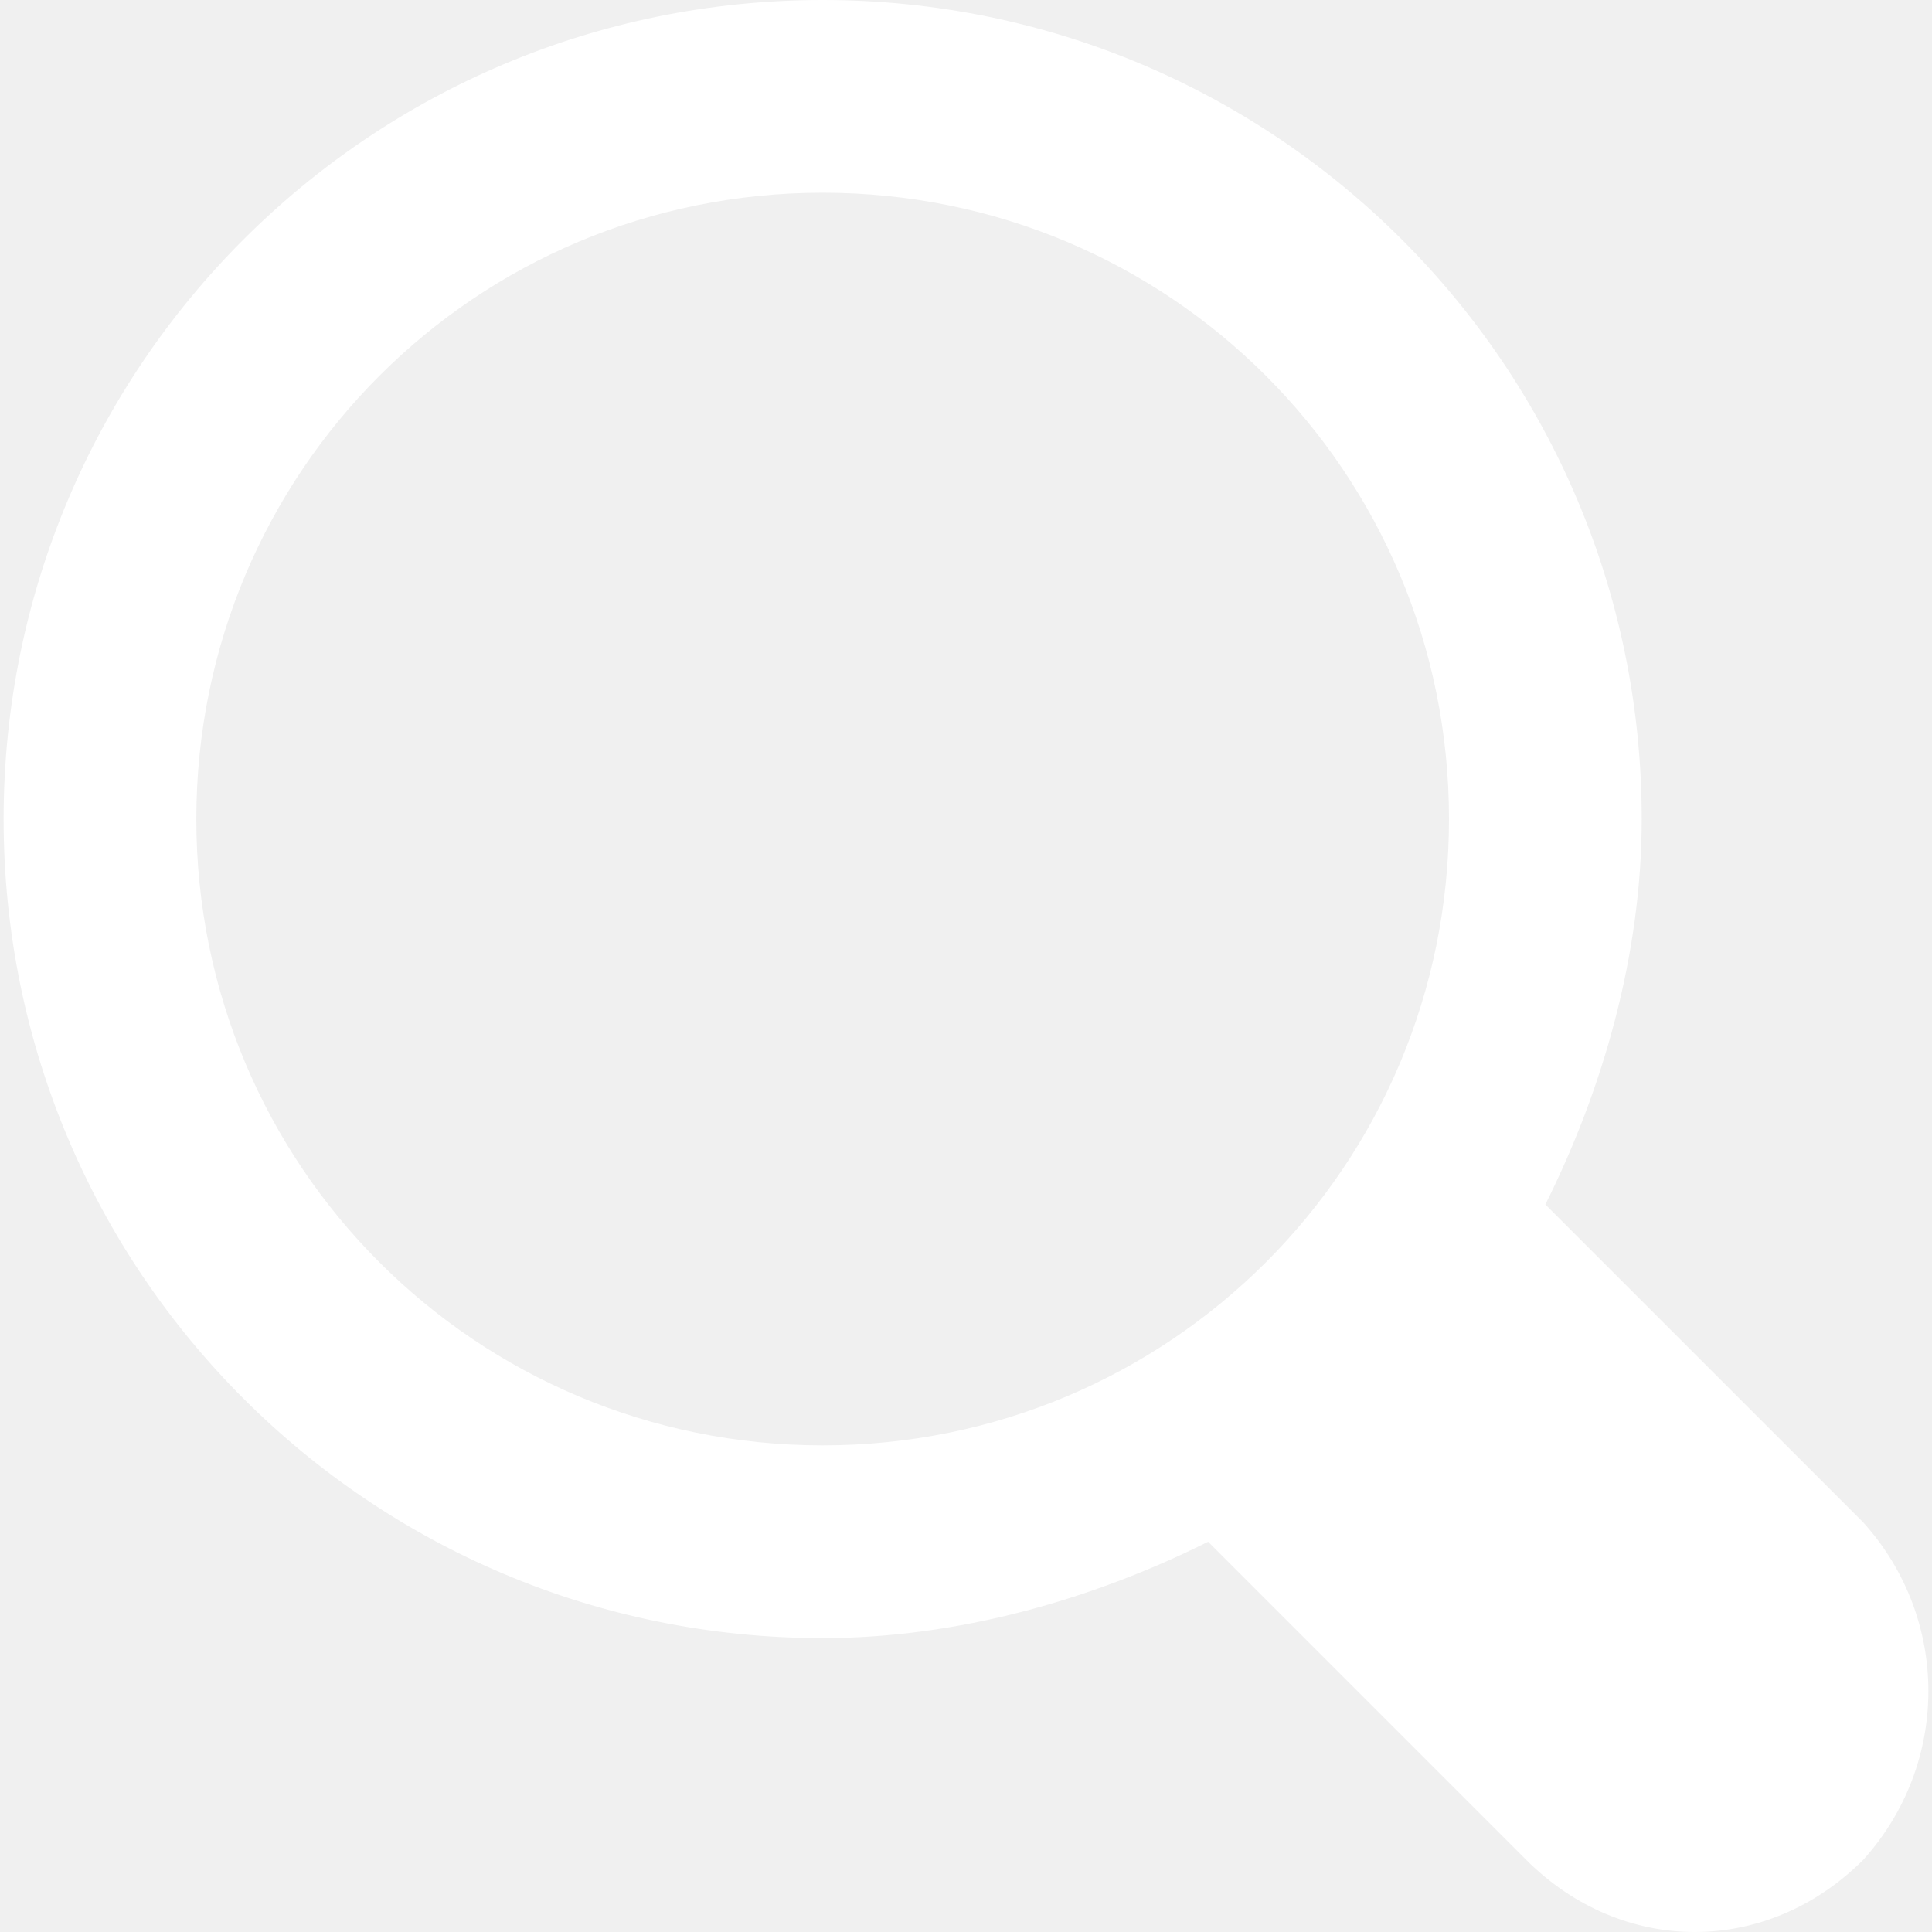
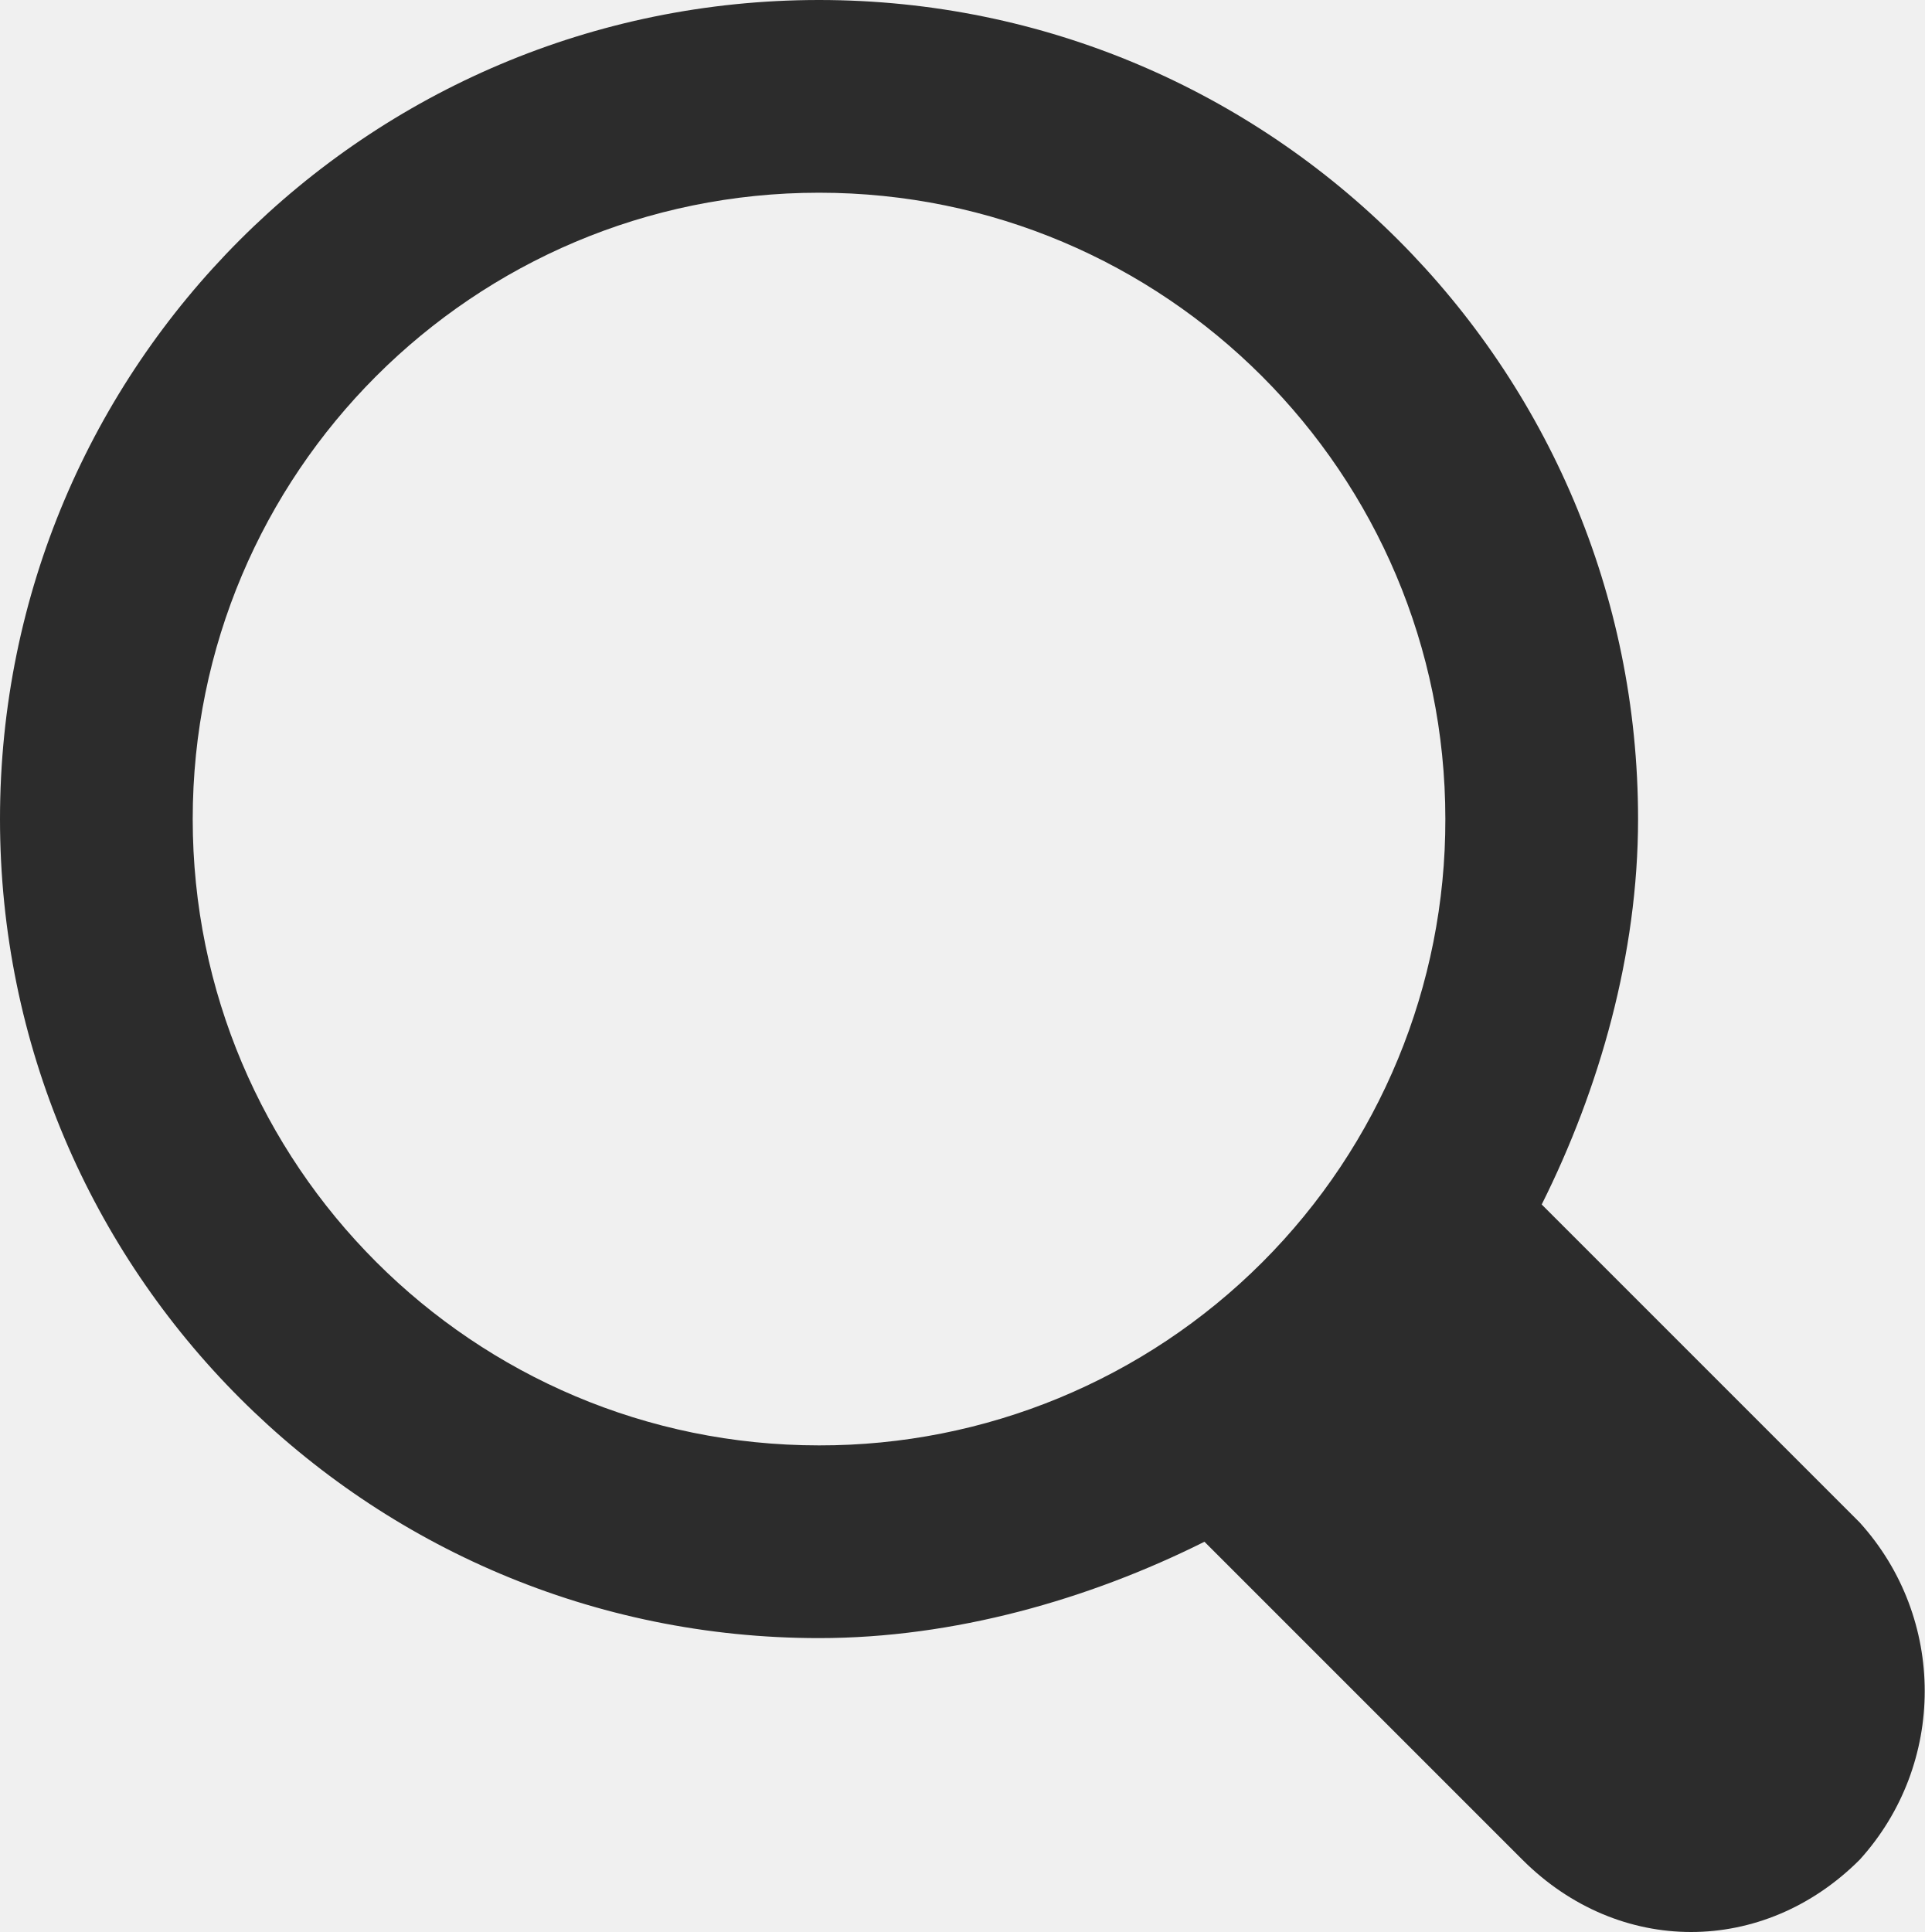
- <svg xmlns="http://www.w3.org/2000/svg" version="1.1" width="512" height="512" x="0" y="0" viewBox="0 0 513.28 513.28" style="enable-background:new 0 0 512 512" xml:space="preserve" class="">
-   <g>
-     <link type="text/css" rel="stylesheet" id="dark-mode-general-link" />
-     <link type="text/css" rel="stylesheet" id="dark-mode-custom-link" />
-     <style type="text/css" id="dark-mode-custom-style" />
-     <g>
-       <g>
-         <path d="M495.04,404.48L410.56,320c15.36-30.72,25.6-66.56,25.6-102.4C436.16,97.28,338.88,0,218.56,0S0.96,97.28,0.96,217.6    s97.28,217.6,217.6,217.6c35.84,0,71.68-10.24,102.4-25.6l84.48,84.48c25.6,25.6,64,25.6,89.6,0    C518.08,468.48,518.08,430.08,495.04,404.48z M218.56,384c-92.16,0-166.4-74.24-166.4-166.4S126.4,51.2,218.56,51.2    s166.4,74.24,166.4,166.4S310.72,384,218.56,384z" fill="#ffffff" data-original="#000000" style="" class="" />
+ <svg xmlns="http://www.w3.org/2000/svg" width="511.36" height="513.28" viewBox="0 0 511.36 513.28">
+   <defs>
+     <style>
+       .cls-1 {
+         fill: #2c2c2c;
+       }
+     </style>
+   </defs>
+   <g id="search" transform="translate(-0.96)">
+     <g id="Group_15" data-name="Group 15">
+       <g id="Group_14" data-name="Group 14">
+         <path id="Path_30" data-name="Path 30" class="cls-1" d="M495.04,404.48,410.56,320c15.36-30.72,25.6-66.56,25.6-102.4a217.6,217.6,0,1,0-217.6,217.6c35.84,0,71.68-10.24,102.4-25.6l84.48,84.48c25.6,25.6,64,25.6,89.6,0A66.714,66.714,0,0,0,495.04,404.48ZM218.56,384a166.4,166.4,0,1,1,166.4-166.4A166.068,166.068,0,0,1,218.56,384Z" />
      </g>
    </g>
-     <g>
- </g>
-     <g>
- </g>
-     <g>
- </g>
-     <g>
- </g>
-     <g>
- </g>
-     <g>
- </g>
-     <g>
- </g>
-     <g>
- </g>
-     <g>
- </g>
-     <g>
- </g>
-     <g>
- </g>
-     <g>
- </g>
-     <g>
- </g>
-     <g>
- </g>
-     <g>
- </g>
  </g>
</svg>
